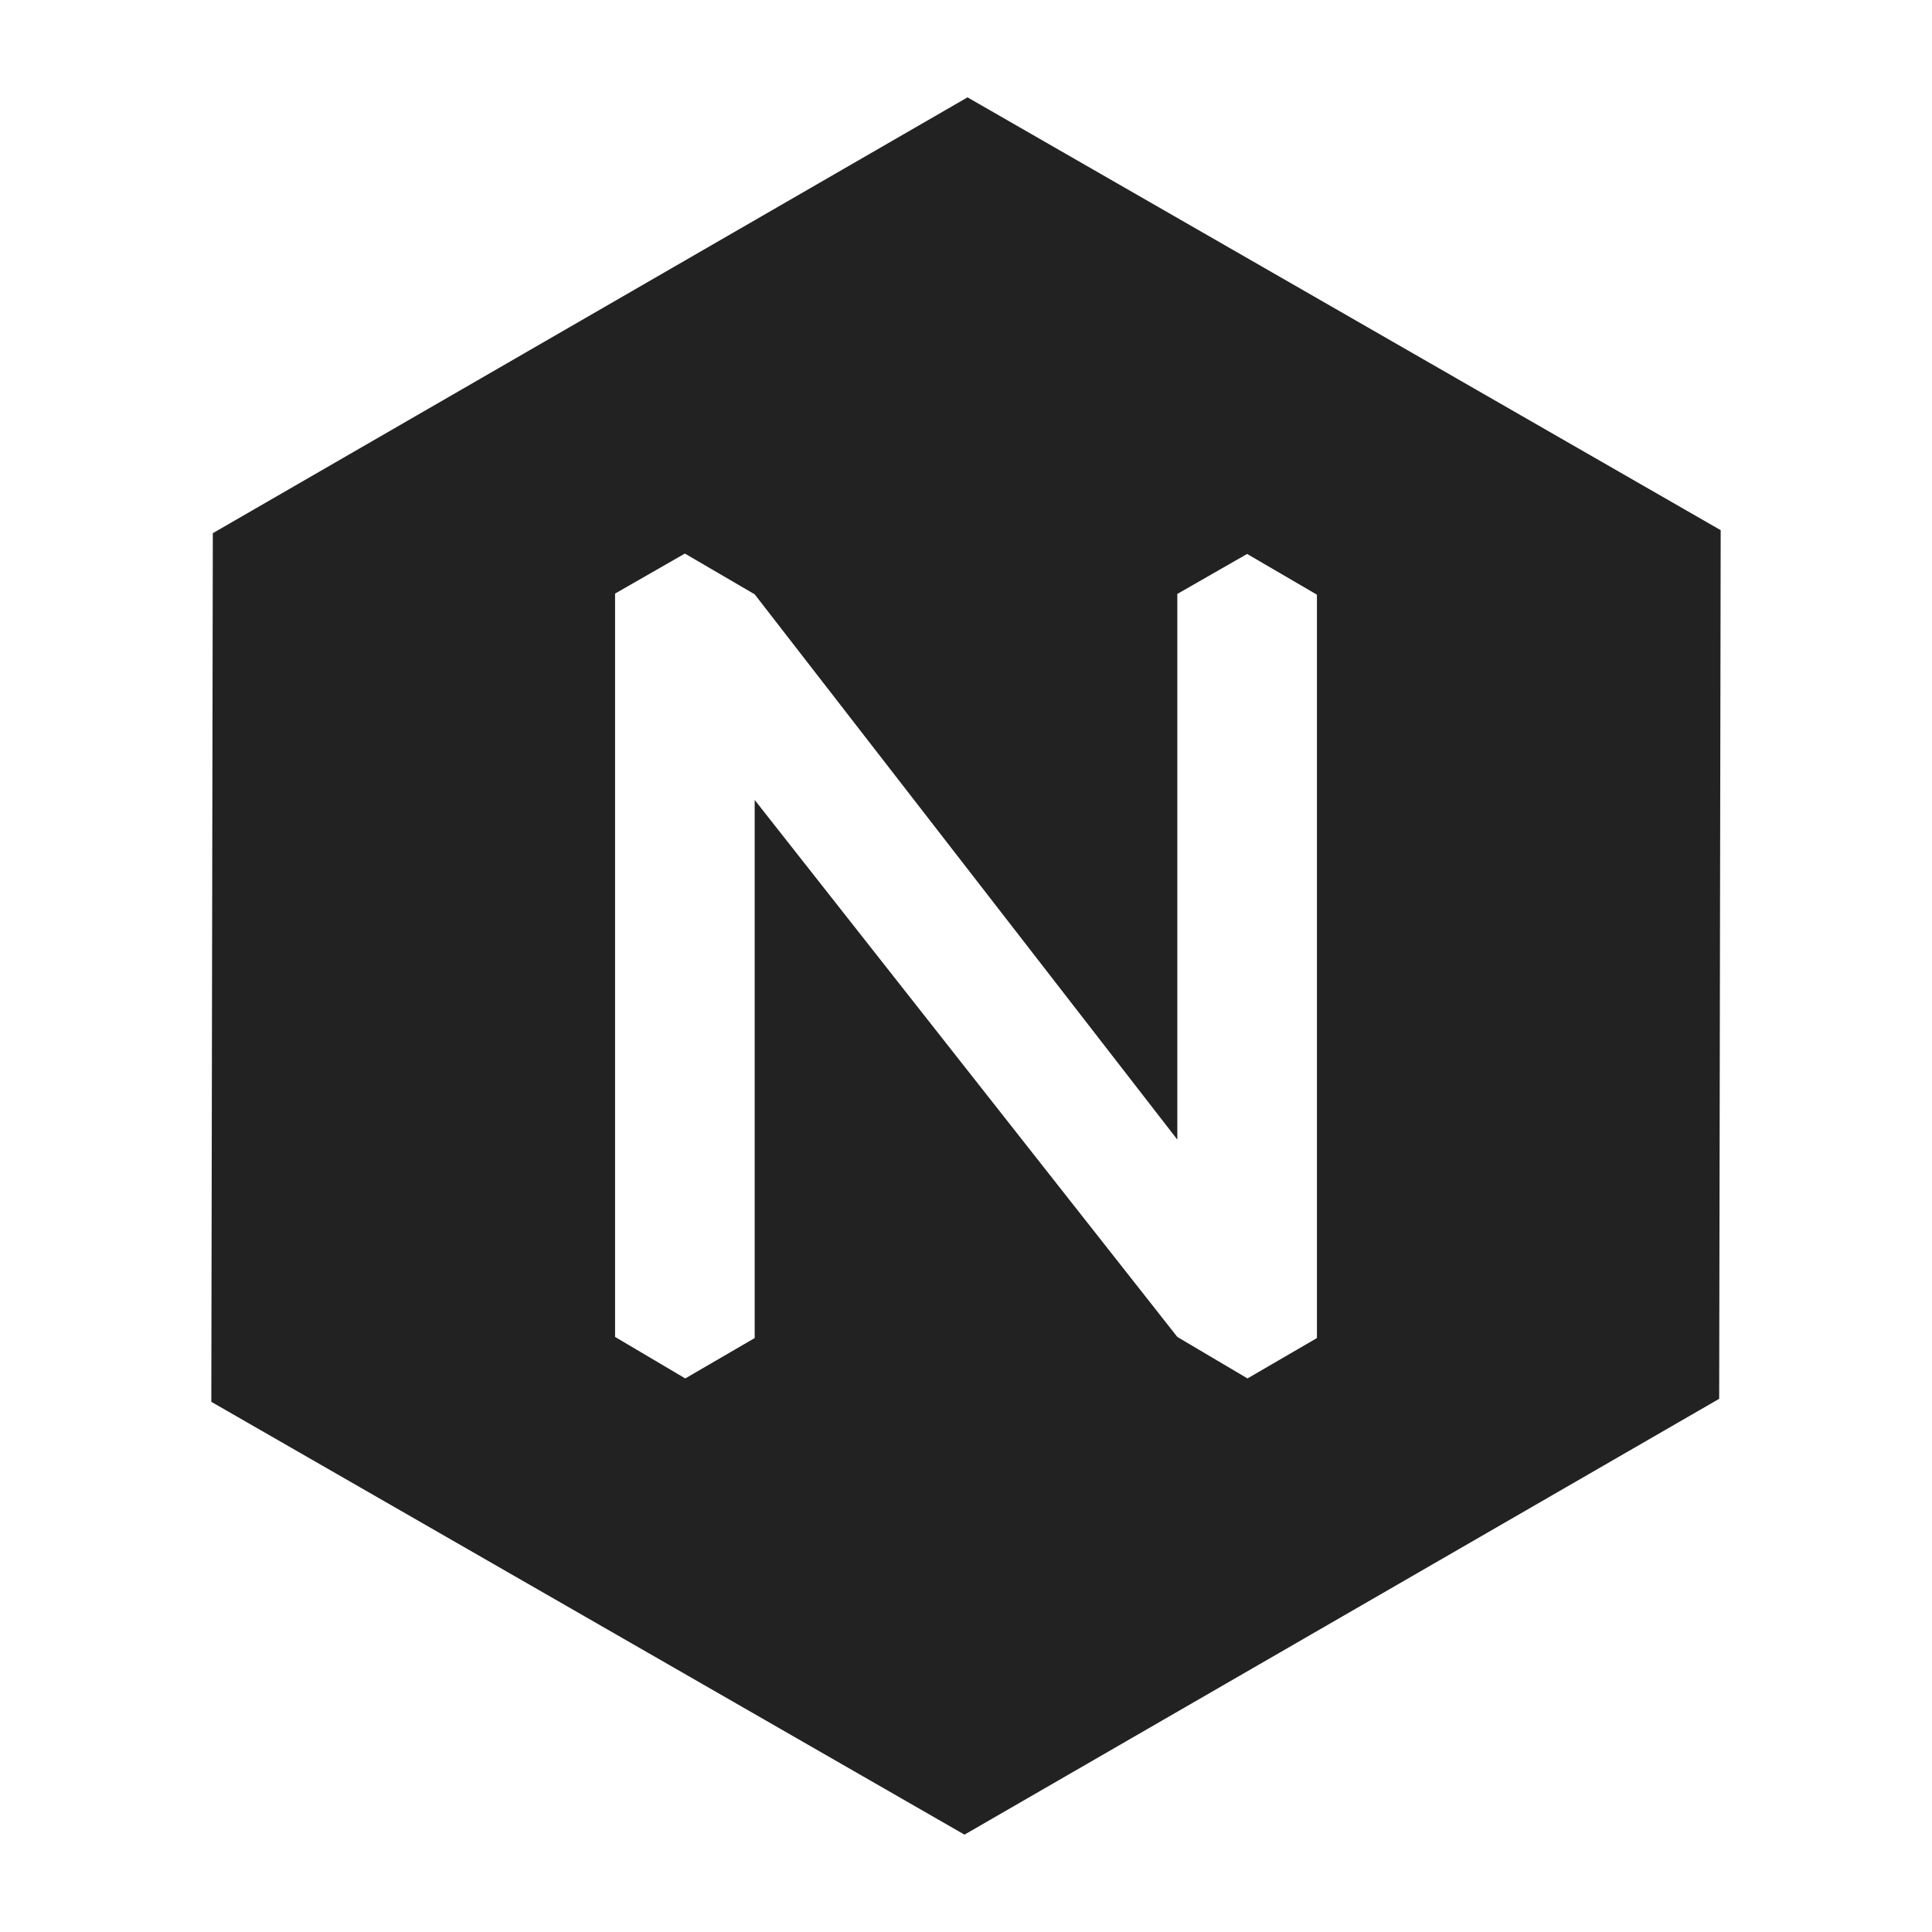
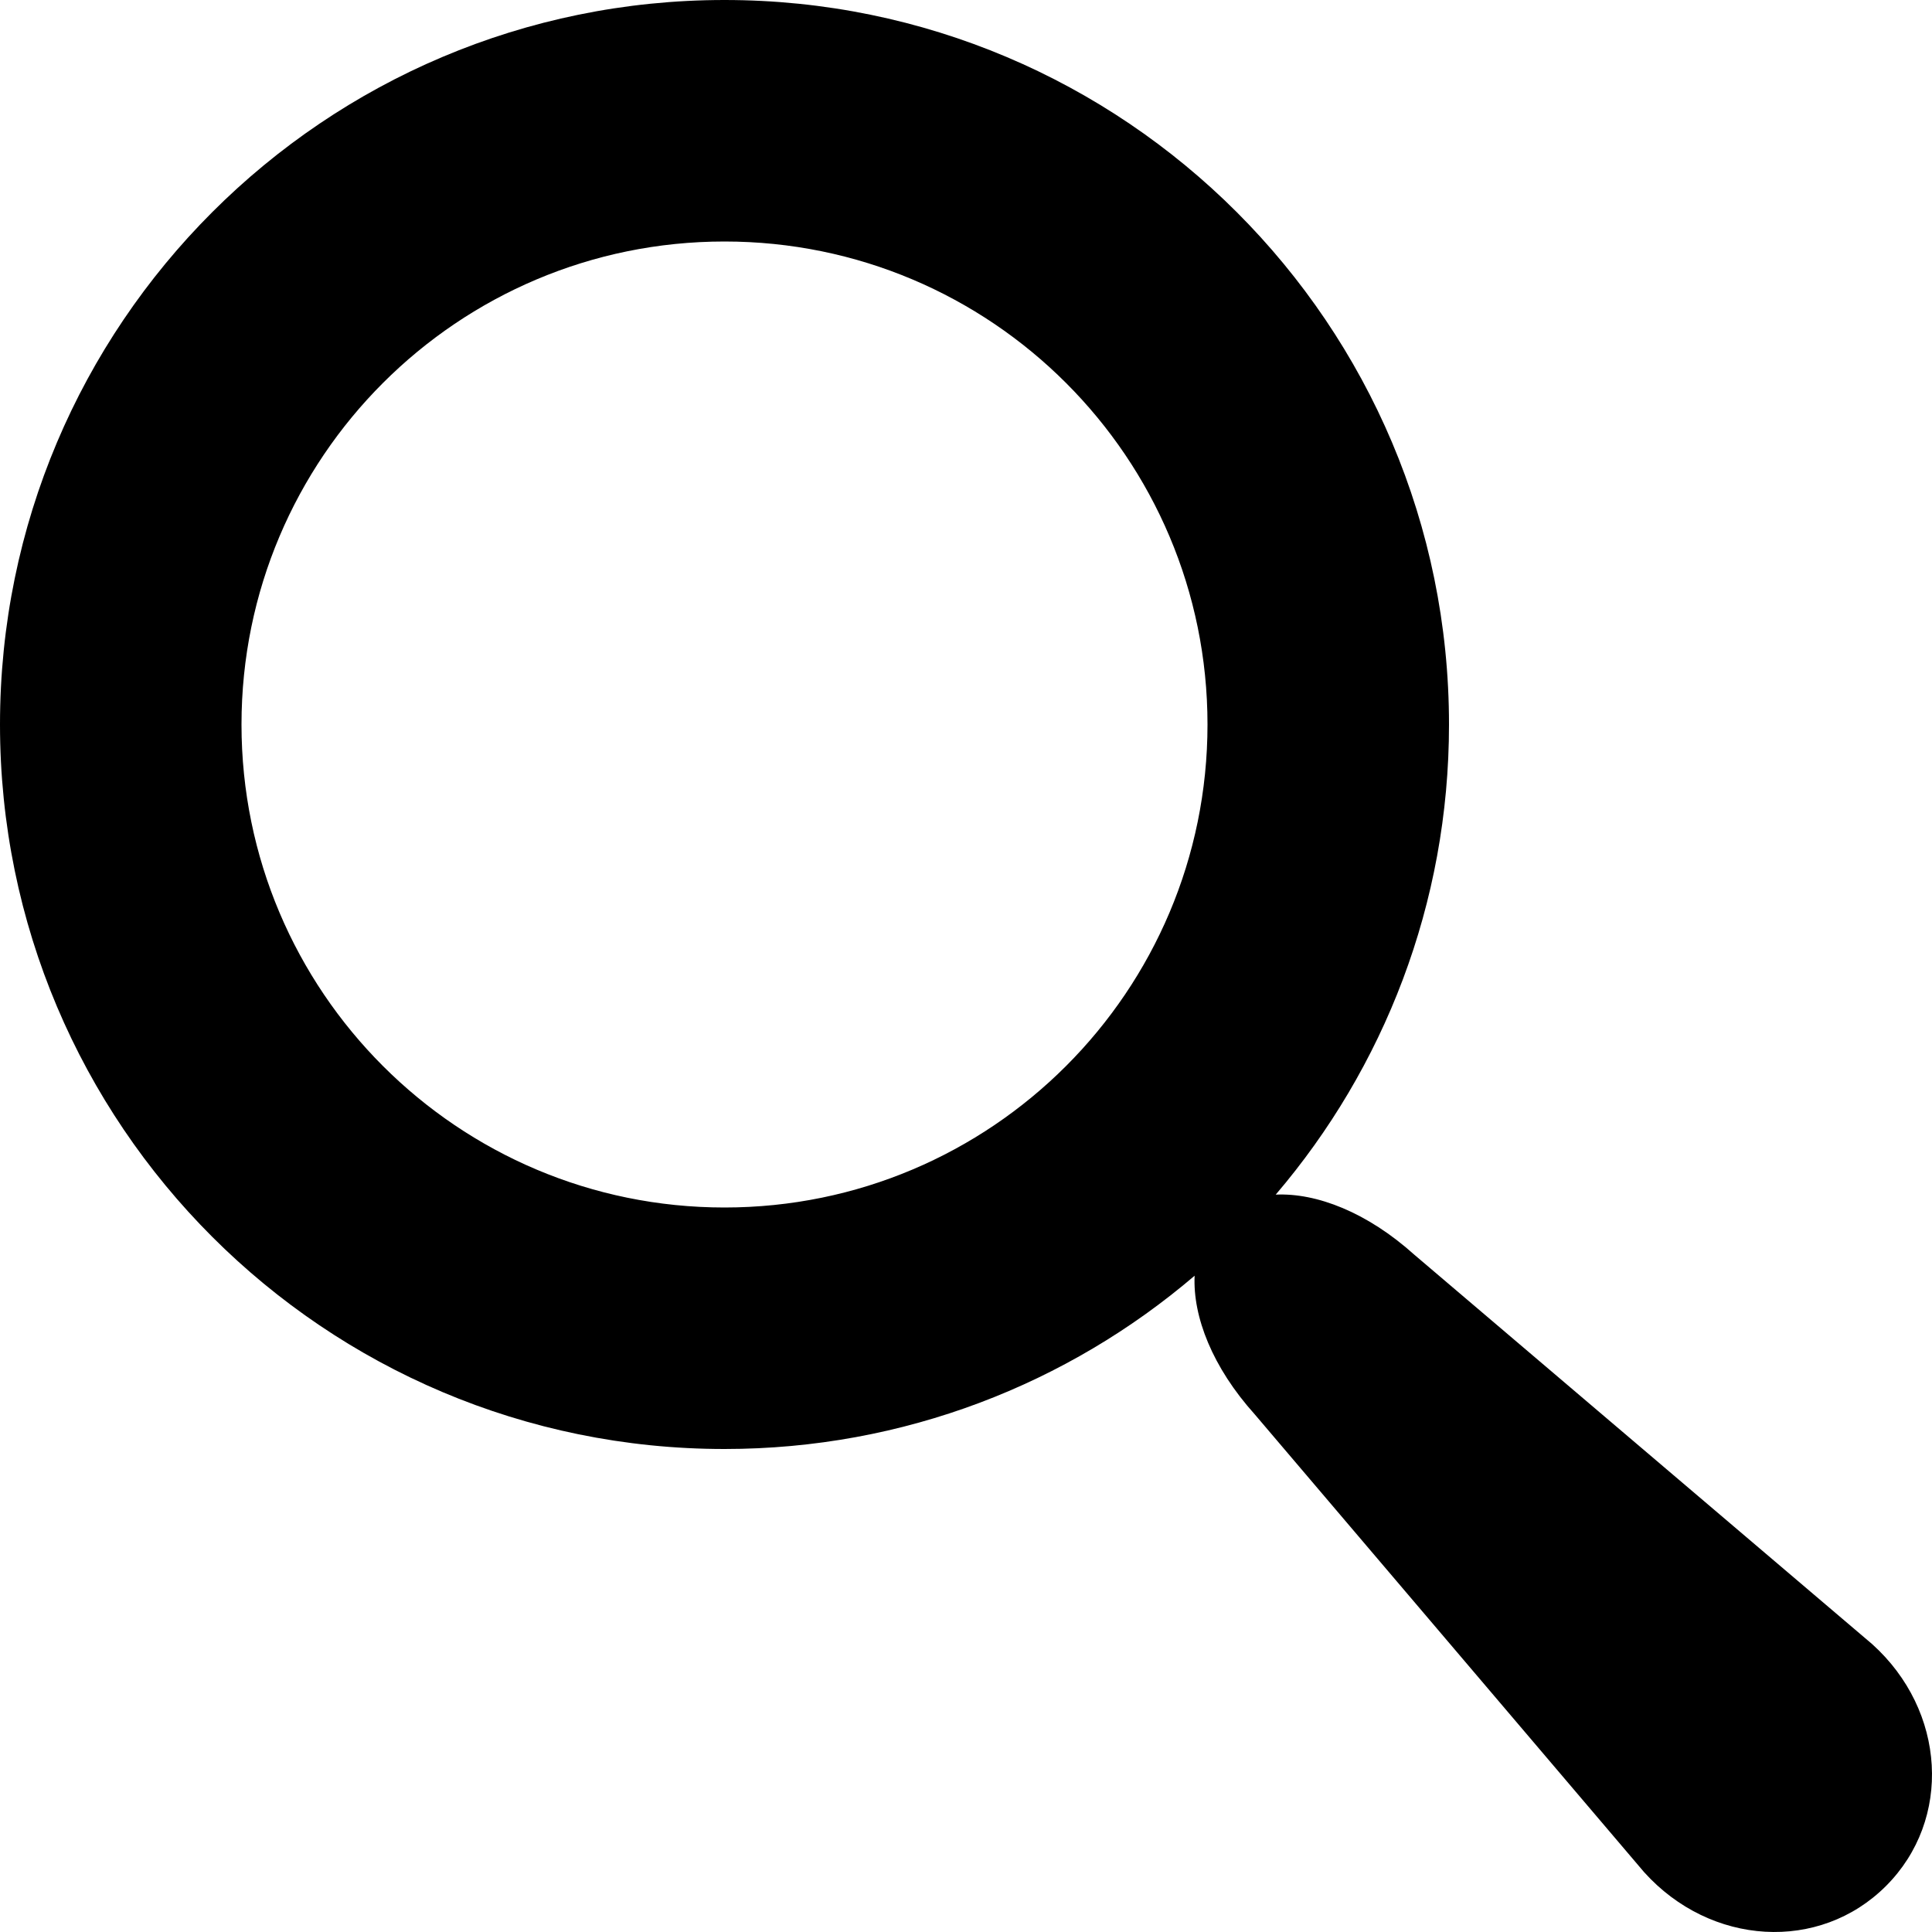
- <svg xmlns="http://www.w3.org/2000/svg" xml:space="preserve" enable-background="new 0 0 512 512" viewBox="0 0 512 512" height="512px" width="512px" y="0px" x="0px" id="NexT" version="1.1">
-   <defs id="defs3388" />
-   <path style="fill:#222222;fill-opacity:1" id="path3384" d="M 256.4,25.8 56.4,141.3 56,371.5 255.6,486.2 455.6,370.7 456,140.5 Z m 92.6,328.8 -18.4,10.7 -18.6,-11 0,0 -112,-142.3 0,142.6 -18.4,10.7 -18.6,-11 0,-197 18.5,-10.6 18.5,10.8 0,0 112,144.5 0,-144.6 18.5,-10.6 18.5,10.8 z" />
+ <svg xmlns="http://www.w3.org/2000/svg" version="1.1" width="512" height="512" viewBox="0 0 512 512">
+   <g id="icomoon-ignore">
+ </g>
+   <path d="M496.131 435.698l-121.276-103.147c-12.537-11.283-25.945-16.463-36.776-15.963 28.628-33.534 45.921-77.039 45.921-124.588 0-106.039-85.961-192-192-192s-192 85.961-192 192 85.961 192 192 192c47.549 0 91.054-17.293 124.588-45.922-0.5 10.831 4.68 24.239 15.963 36.776l103.147 121.276c17.661 19.623 46.511 21.277 64.11 3.678s15.946-46.449-3.677-64.11zM192 320c-70.692 0-128-57.308-128-128s57.308-128 128-128 128 57.308 128 128-57.307 128-128 128z" />
</svg>
